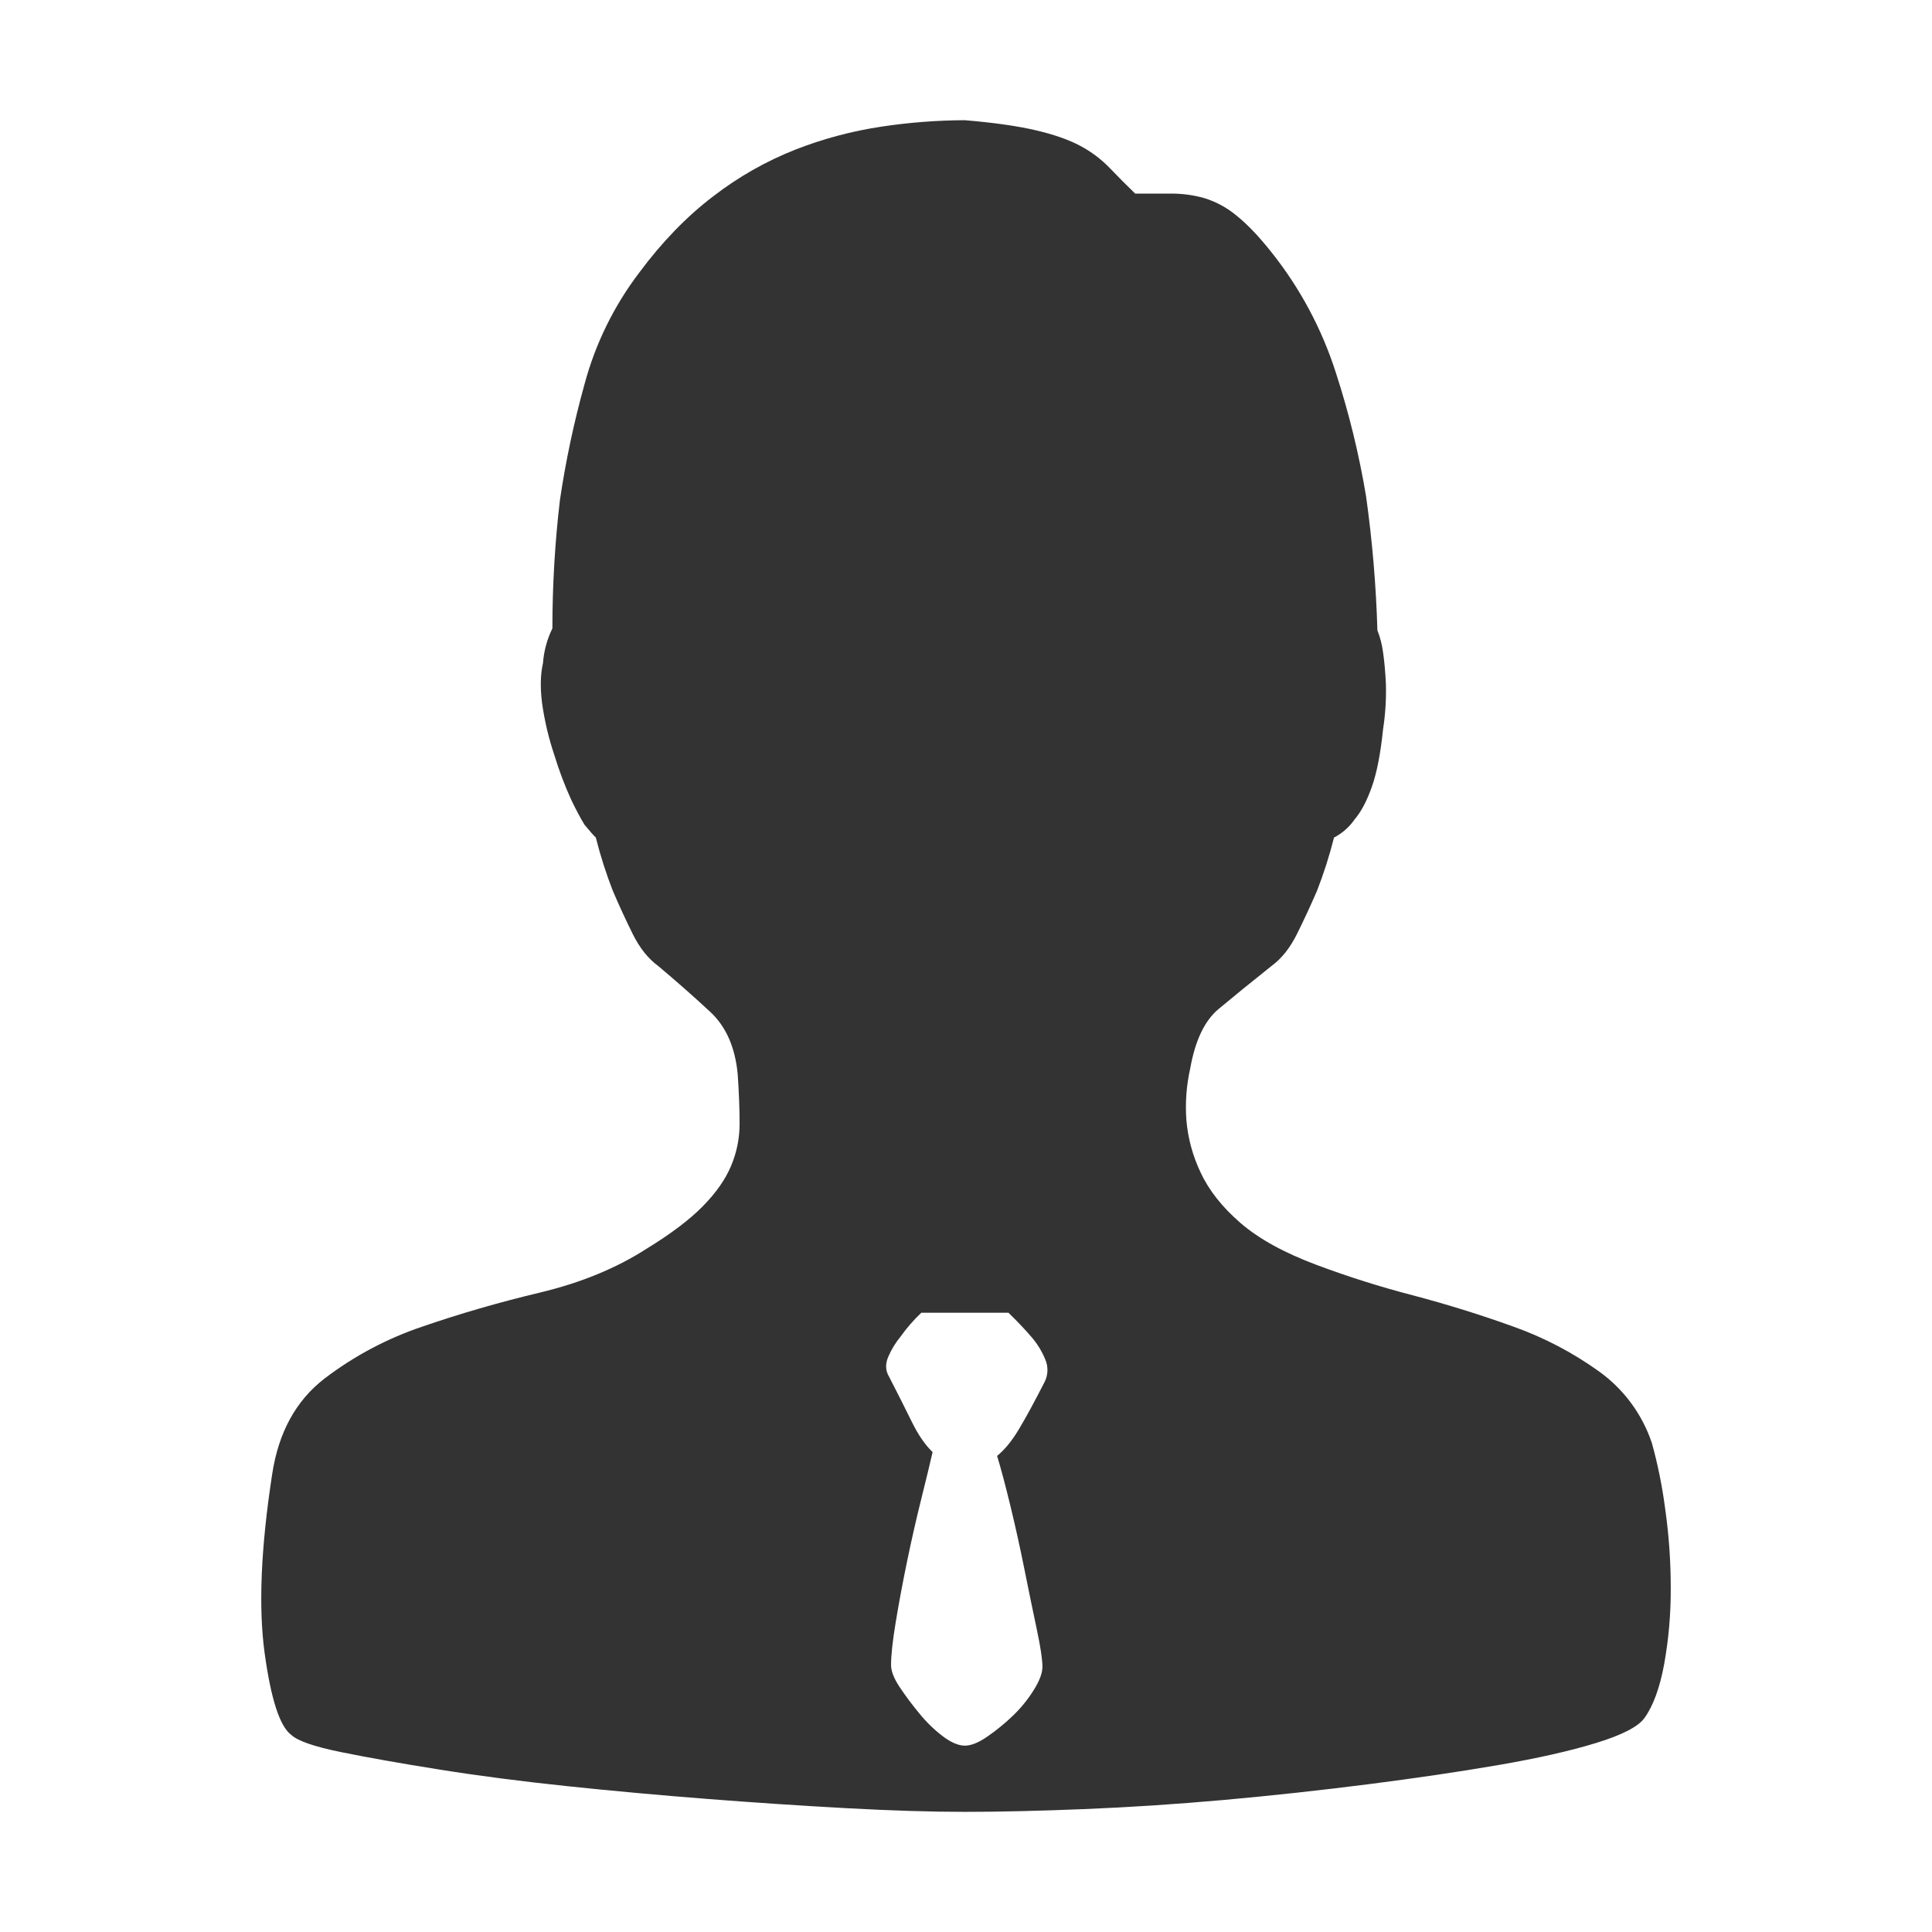
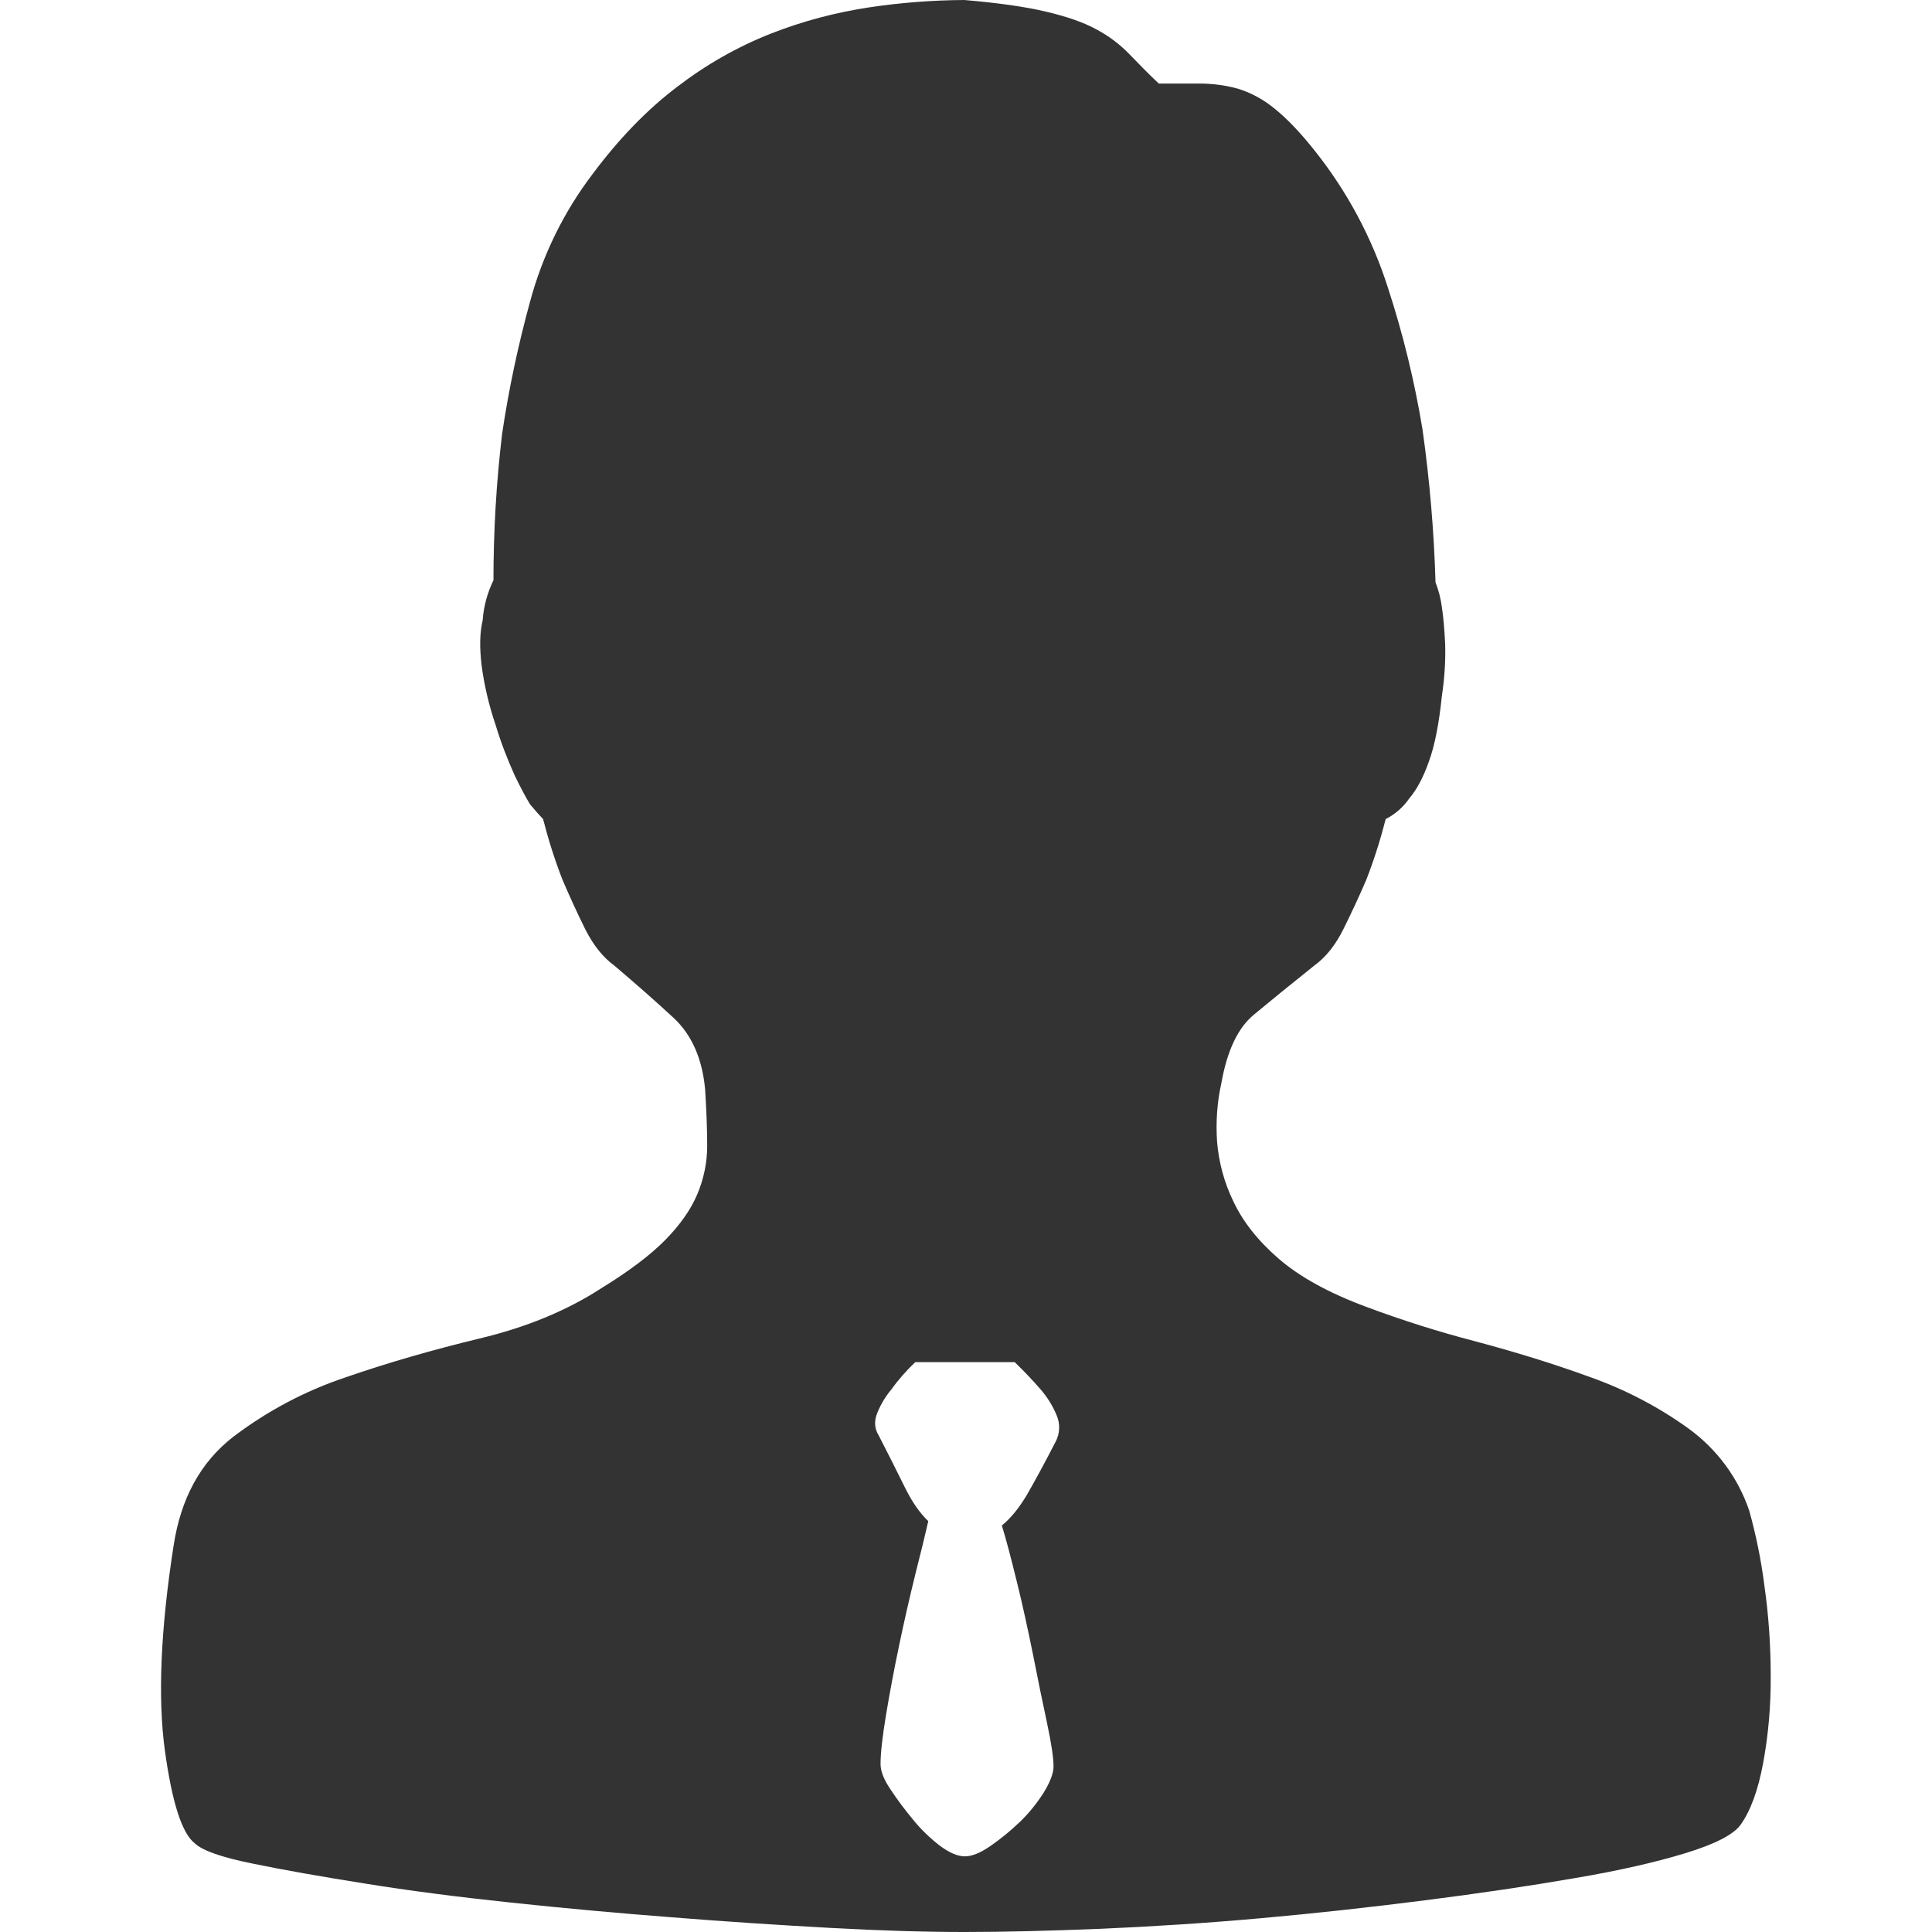
<svg xmlns="http://www.w3.org/2000/svg" class="icon" width="200px" height="200.00px" viewBox="0 0 1024 1024" version="1.1">
-   <path fill="#333333" d="M875.53 764.83a252.45 252.45 0 0 1 7 34.52 296.5 296.5 0 0 1 3 42.3 221.54 221.54 0 0 1-3.48 40.35q-3.51 19-10.53 28.69-5 6.81-25.58 13.13t-51.66 11.67q-31.1 5.35-69.22 10.21t-76.24 8.3q-38.12 3.4-74.23 4.86t-63.2 1.46q-27.09 0-62.7-1.94t-73.23-4.86q-37.62-2.92-74.73-6.81t-67.73-8.8q-30.6-4.86-52.16-9.24t-26.58-9.24q-9-6.81-14-43.27t4-94.81q5-33.06 27.59-50.57a180.32 180.32 0 0 1 52.15-27.7q29.59-10.21 62.2-18t56.68-23.34q19.06-11.67 29.59-22.37t15-21.39a57 57 0 0 0 4.53-22.35q0-11.67-1-26.25-2-21.39-14.55-33.06T348.88 512q-8-5.83-13.54-17t-10.54-22.87a237.44 237.44 0 0 1-9-28.2q-2-1.94-6-6.81-3-4.86-7-13.13a193.44 193.44 0 0 1-9-23.82 153.15 153.15 0 0 1-6.52-27.71q-1.5-12.16 0.5-20.91a50.27 50.27 0 0 1 5-18.48 580.86 580.86 0 0 1 4-68.07 503.2 503.2 0 0 1 13-61.26 170.72 170.72 0 0 1 29.09-59.32q18.06-24.31 39.12-40.35a178.59 178.59 0 0 1 43.64-24.8 211.23 211.23 0 0 1 45.64-12.16 302.73 302.73 0 0 1 44.14-3.4q23.07 1.94 37.62 5.35t23.57 8.27A62.09 62.09 0 0 1 588.13 89q6.52 6.81 13.54 13.61h19.06a63.71 63.71 0 0 1 17.56 2.39 49.23 49.23 0 0 1 17.05 9.24q8.53 6.81 18.56 19.45a200.31 200.31 0 0 1 34.1 63.74 453.2 453.2 0 0 1 16.05 65.64 648.43 648.43 0 0 1 6 71 49.79 49.79 0 0 1 3 11.67q1 6.81 1.5 16.53a133.52 133.52 0 0 1-1.5 24.31q-2 19.45-6 30.63t-9 17a30.54 30.54 0 0 1-11 9.72 237.43 237.43 0 0 1-9 28.2Q693 483.8 687.44 495t-13.54 17q-17.05 13.61-28.09 22.85t-15 31.6a93.63 93.63 0 0 0-2 27.23 79.9 79.9 0 0 0 7.52 27.71q6.52 14.1 21.07 26.74T698 670.5a512.43 512.43 0 0 0 50.66 16q27.59 7.29 53.17 16.53a182.53 182.53 0 0 1 45.64 23.82 76.69 76.69 0 0 1 28.06 37.98z m-322-32.09a14.07 14.07 0 0 0 0.5-12.16 43 43 0 0 0-7.52-12.16q-5-5.83-12-12.64h-46.19a86.13 86.13 0 0 0-11 12.64 44 44 0 0 0-6.52 10.7q-2.51 5.83 0.5 10.7 7 13.61 12 23.82t11 16q-2 8.75-6 24.8t-7.52 33.06q-3.51 17-6 32.09t-2.51 22.85q0 4.86 4.51 11.67a169.25 169.25 0 0 0 10.53 14.1 73 73 0 0 0 12.54 12.16q6.52 4.86 11.54 4.86t12-4.86A107 107 0 0 0 537 909.23a71 71 0 0 0 11-13.61q4.51-7.29 4.51-12.16 0-5.83-3-19.93T543 831.92q-3.51-17.5-7.52-34t-7-26.26q6-4.86 11.54-14.1t13.5-24.82z" />
+   <path fill="#333333" d="M927.119 800.644c3.599 12.897 6.299 26.095 7.998 39.392 2.3 15.997 3.399 32.094 3.399 48.291 0.1 15.497-1.2 30.894-3.999 46.091-2.699 14.497-6.699 25.395-11.998 32.794-3.799 5.199-13.497 10.198-29.194 14.997-15.697 4.799-35.293 9.298-58.988 13.297-23.695 4.099-49.99 7.998-79.085 11.698-28.994 3.699-57.989 6.899-87.083 9.498-28.994 2.599-57.289 4.399-84.783 5.599-27.495 1.1-51.59 1.7-72.186 1.7s-44.491-0.7-71.586-2.2c-27.095-1.5-54.989-3.299-83.584-5.599-28.594-2.2-57.089-4.799-85.283-7.798-28.294-2.999-53.989-6.299-77.385-10.098-23.295-3.699-43.192-7.199-59.588-10.598-16.397-3.299-26.495-6.899-30.394-10.598-6.899-5.199-12.198-21.696-15.997-49.39-3.799-27.795-2.3-63.888 4.599-108.279 3.799-25.195 14.297-44.391 31.494-57.789 17.996-13.697 38.093-24.395 59.588-31.594 22.496-7.798 46.191-14.597 70.986-20.596 24.795-5.899 46.391-14.797 64.687-26.695 14.497-8.898 25.795-17.397 33.793-25.495 7.998-8.098 13.697-16.297 17.097-24.395 3.399-8.098 5.199-16.797 5.199-25.495 0-8.898-0.4-18.896-1.1-29.994-1.5-16.297-7.099-28.894-16.597-37.793-9.598-8.898-20.096-18.096-31.494-27.795-6.099-4.399-11.198-10.898-15.497-19.396-4.199-8.498-8.198-17.197-11.998-26.095-4.099-10.498-7.499-21.296-10.298-32.194-1.5-1.5-3.799-4.099-6.899-7.798-2.3-3.699-4.899-8.698-7.998-14.997-3.999-8.798-7.499-17.897-10.298-27.195-3.499-10.298-5.999-20.896-7.399-31.594-1.1-9.298-1-17.197 0.6-23.895 0.5-7.299 2.5-14.497 5.699-21.096 0-25.995 1.5-51.89 4.599-77.685 3.499-23.595 8.498-46.991 14.797-69.986 6.599-24.495 17.797-47.491 33.194-67.687 13.797-18.496 28.594-33.893 44.691-46.091 15.197-11.698 31.994-21.296 49.79-28.294 16.797-6.599 34.293-11.198 52.09-13.897 16.697-2.5 33.493-3.799 50.39-3.899 17.597 1.5 31.894 3.499 42.992 6.099 11.098 2.599 20.096 5.699 26.895 9.398 6.599 3.499 12.598 7.998 17.697 13.297 4.999 5.199 10.098 10.398 15.497 15.497H635.976c6.799 0 13.497 0.9 20.096 2.699 7.099 2.2 13.697 5.799 19.496 10.598 6.499 5.199 13.597 12.598 21.196 22.196 17.297 21.696 30.494 46.391 38.892 72.786 7.998 24.495 14.097 49.59 18.296 74.985 3.799 26.895 6.099 53.989 6.899 81.084 1.7 4.299 2.799 8.798 3.399 13.297 0.8 5.199 1.3 11.498 1.7 18.896 0.3 9.298-0.3 18.596-1.7 27.795-1.5 14.797-3.799 26.495-6.899 34.993-2.999 8.498-6.499 14.997-10.298 19.396-3.199 4.699-7.499 8.498-12.598 11.098-2.799 10.898-6.199 21.696-10.298 32.194-3.799 8.898-7.898 17.597-12.098 26.095s-9.398 14.997-15.497 19.396c-12.997 10.398-23.695 19.096-32.094 26.095-8.398 6.999-14.097 19.096-17.097 36.093-2.3 10.198-2.999 20.696-2.3 31.094 0.9 10.998 3.799 21.696 8.598 31.594 4.999 10.698 12.997 20.896 24.095 30.494 11.098 9.598 26.495 18.096 46.391 25.495 18.996 7.099 38.293 13.197 57.889 18.296 20.996 5.599 41.192 11.798 60.688 18.896 18.596 6.599 36.093 15.697 52.09 27.195 15.197 10.998 26.395 26.195 32.294 43.591z m-367.628-36.493c2.3-4.299 2.5-9.398 0.6-13.897-2.1-5.099-4.999-9.798-8.598-13.897-3.799-4.399-8.398-9.298-13.697-14.397h-52.69c-4.599 4.399-8.898 9.198-12.598 14.397-3.099 3.699-5.599 7.798-7.399 12.198-1.9 4.399-1.7 8.498 0.6 12.198 5.299 10.398 9.898 19.396 13.697 27.195 3.799 7.798 7.998 13.897 12.598 18.296-1.5 6.699-3.799 16.097-6.899 28.294-2.999 12.198-5.899 24.795-8.598 37.793-2.699 12.897-4.999 25.195-6.899 36.593-1.9 11.498-2.899 20.196-2.899 26.095 0 3.699 1.7 8.098 5.199 13.297 3.699 5.599 7.698 10.898 11.998 16.097 4.199 5.199 8.998 9.798 14.297 13.897 4.999 3.699 9.398 5.599 13.197 5.599s8.398-1.9 13.697-5.599c5.499-3.799 10.698-8.098 15.497-12.698 4.799-4.599 8.998-9.898 12.598-15.497 3.399-5.599 5.199-10.198 5.199-13.897 0-4.399-1.1-11.998-3.399-22.796-2.3-10.698-4.799-22.796-7.399-36.093-2.699-13.297-5.499-26.295-8.598-38.792-3.099-12.598-5.699-22.596-7.998-29.994 4.599-3.699 8.998-9.098 13.197-16.097 4.099-7.099 9.298-16.597 15.297-28.294z" />
</svg>
